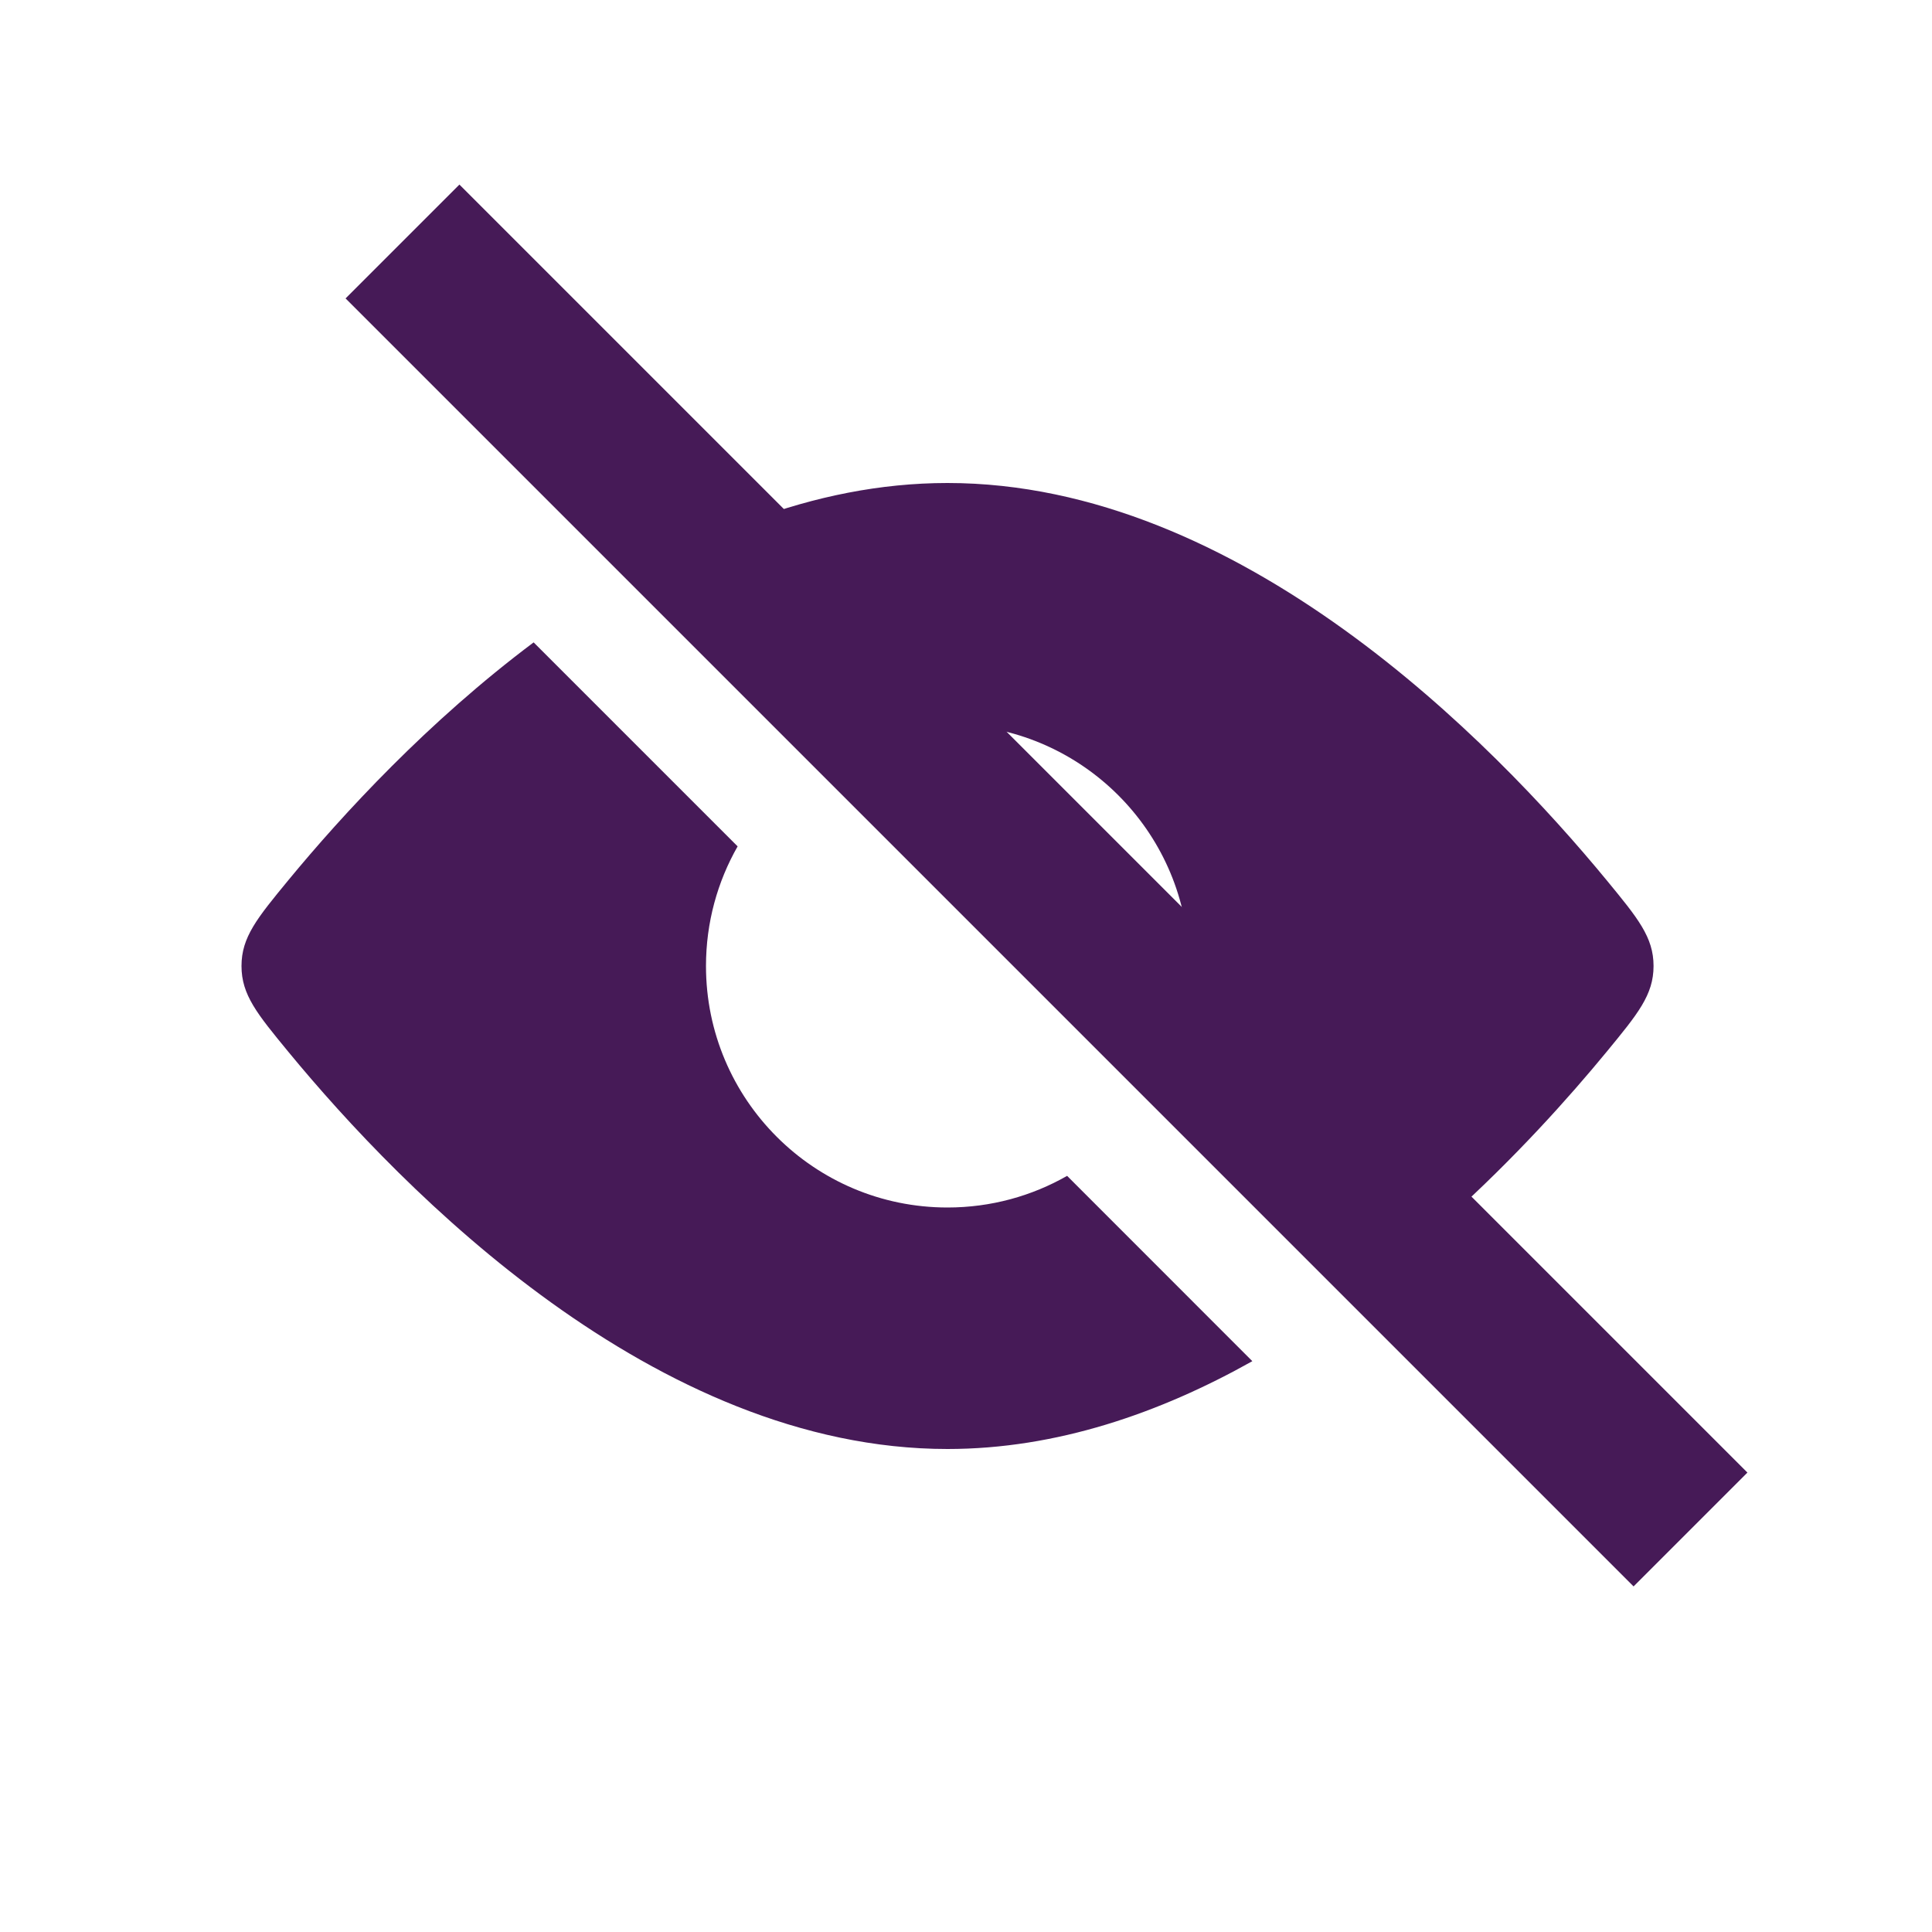
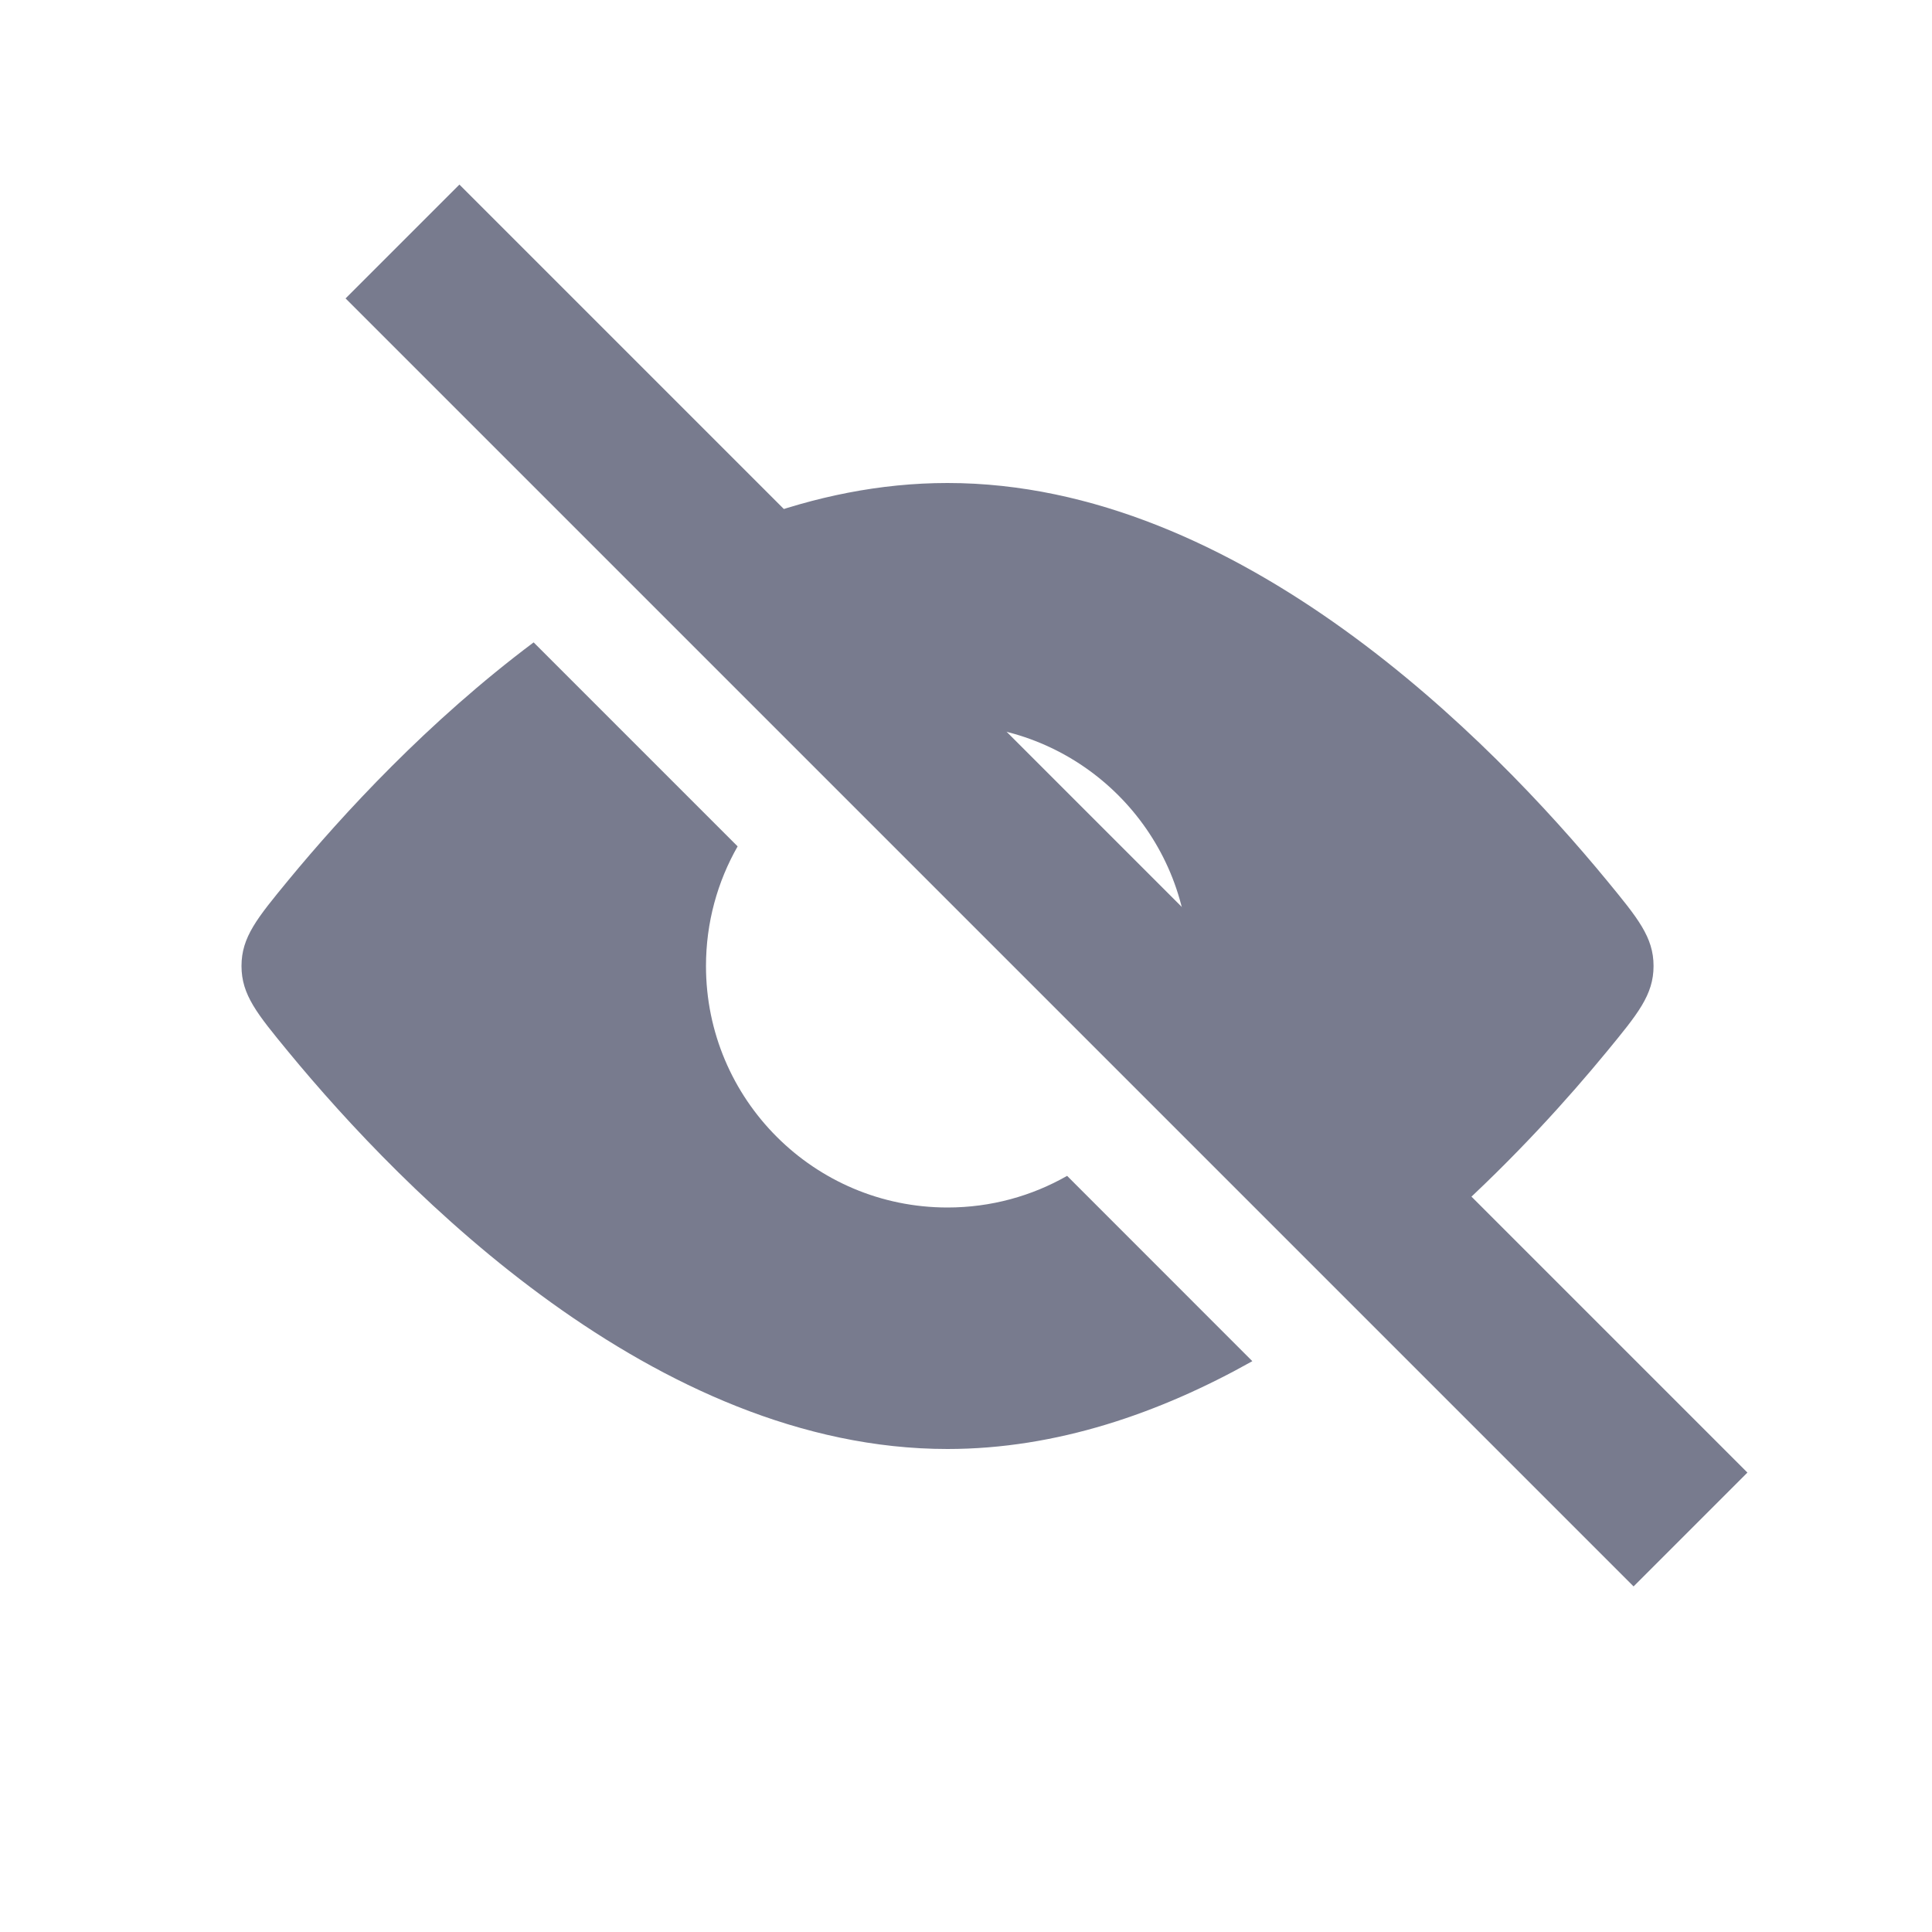
<svg xmlns="http://www.w3.org/2000/svg" width="24" height="24" viewBox="0 0 24 24" fill="none">
-   <path fill-rule="evenodd" clip-rule="evenodd" d="M18.007 15.116C18.819 14.383 19.484 13.642 19.958 13.066C20.346 12.594 20.541 12.359 20.541 12C20.541 11.641 20.346 11.406 19.958 10.934C18.538 9.21 15.406 6 11.77 6C10.931 6 10.118 6.171 9.347 6.456L11.894 9.003C13.453 9.066 14.704 10.318 14.768 11.876L18.007 15.116ZM9.163 10.514C8.913 10.952 8.77 11.46 8.77 12C8.77 13.657 10.113 15 11.77 15C12.311 15 12.818 14.857 13.256 14.607L15.557 16.909C14.406 17.555 13.123 18 11.77 18C8.135 18 5.002 14.79 3.582 13.066C3.194 12.594 3 12.359 3 12C3 11.641 3.194 11.406 3.582 10.934C4.256 10.117 5.314 8.965 6.629 7.98L9.163 10.514Z" fill="#461A57" />
-   <path d="M5 3L21 19" stroke="#461A57" stroke-width="2" />
+   <path fill-rule="evenodd" clip-rule="evenodd" d="M18.007 15.116C18.819 14.383 19.484 13.642 19.958 13.066C20.346 12.594 20.541 12.359 20.541 12C20.541 11.641 20.346 11.406 19.958 10.934C18.538 9.21 15.406 6 11.77 6C10.931 6 10.118 6.171 9.347 6.456L11.894 9.003C13.453 9.066 14.704 10.318 14.768 11.876L18.007 15.116ZM9.163 10.514C8.913 10.952 8.77 11.46 8.77 12C8.77 13.657 10.113 15 11.77 15C12.311 15 12.818 14.857 13.256 14.607L15.557 16.909C14.406 17.555 13.123 18 11.77 18C8.135 18 5.002 14.79 3.582 13.066C3.194 12.594 3 12.359 3 12C3 11.641 3.194 11.406 3.582 10.934C4.256 10.117 5.314 8.965 6.629 7.98L9.163 10.514Z" fill="#787B8E" />
+   <path d="M5 3L21 19" stroke="#787B8E" stroke-width="2" />
</svg>
